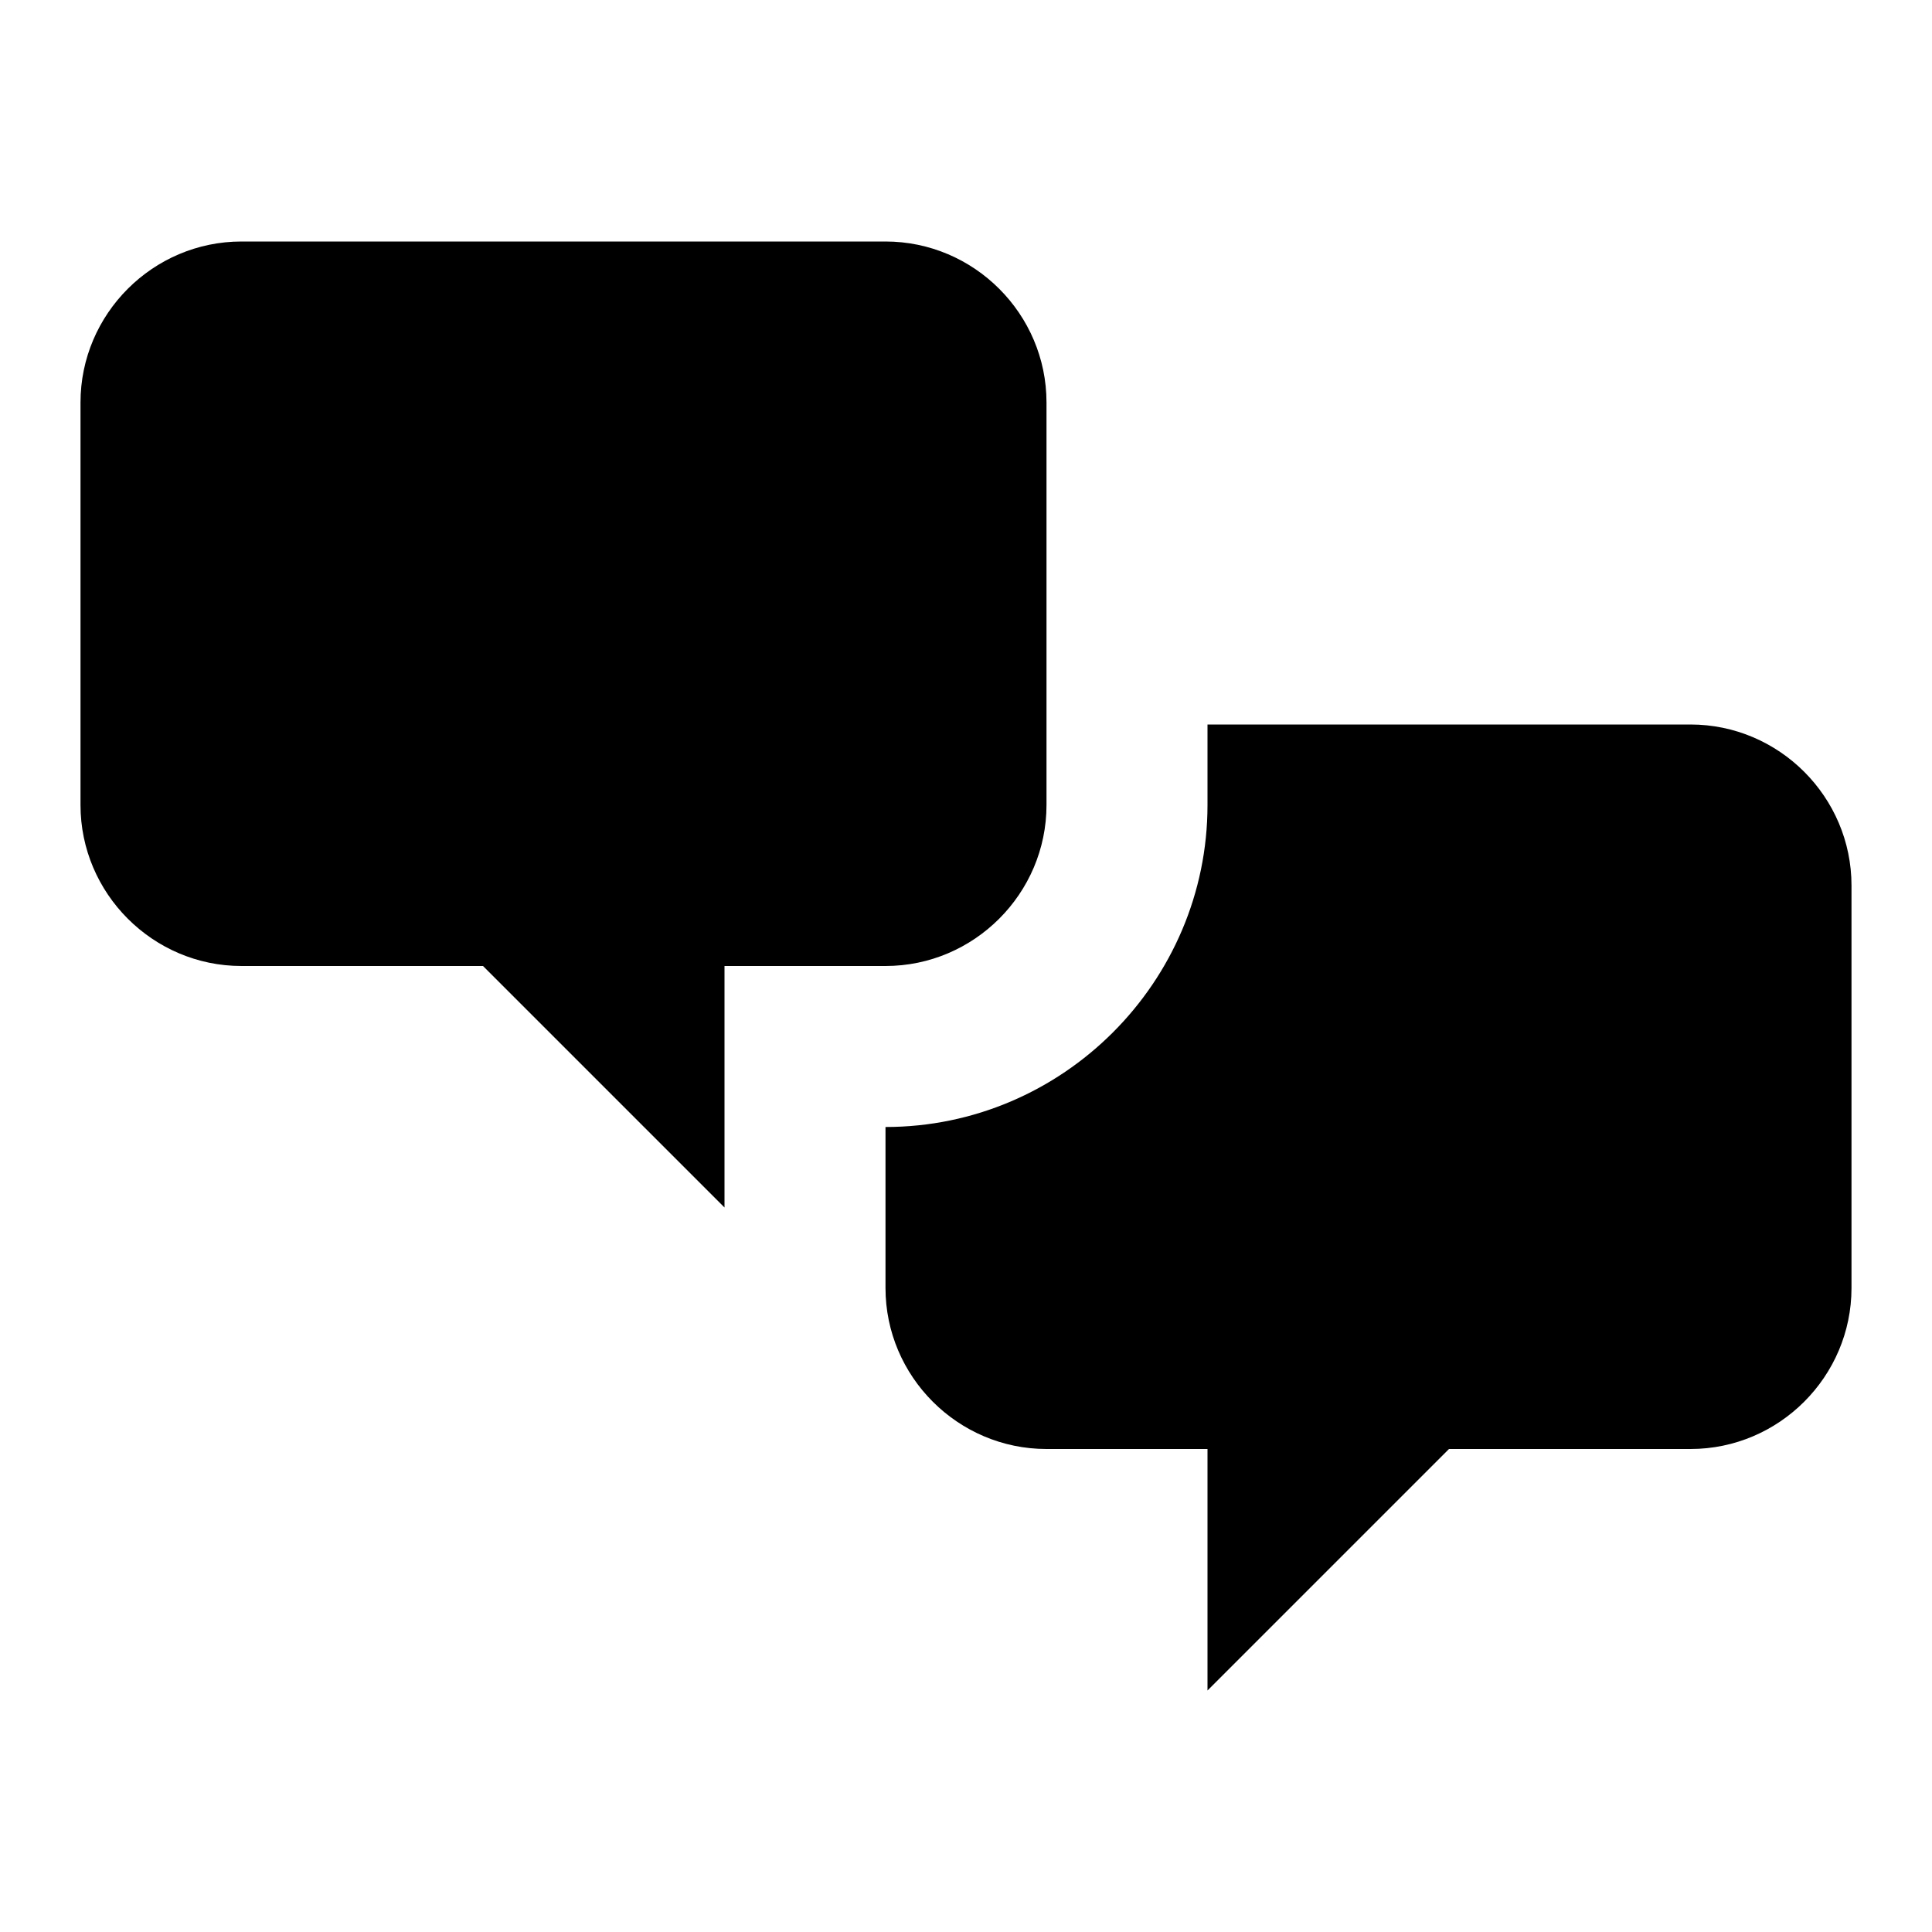
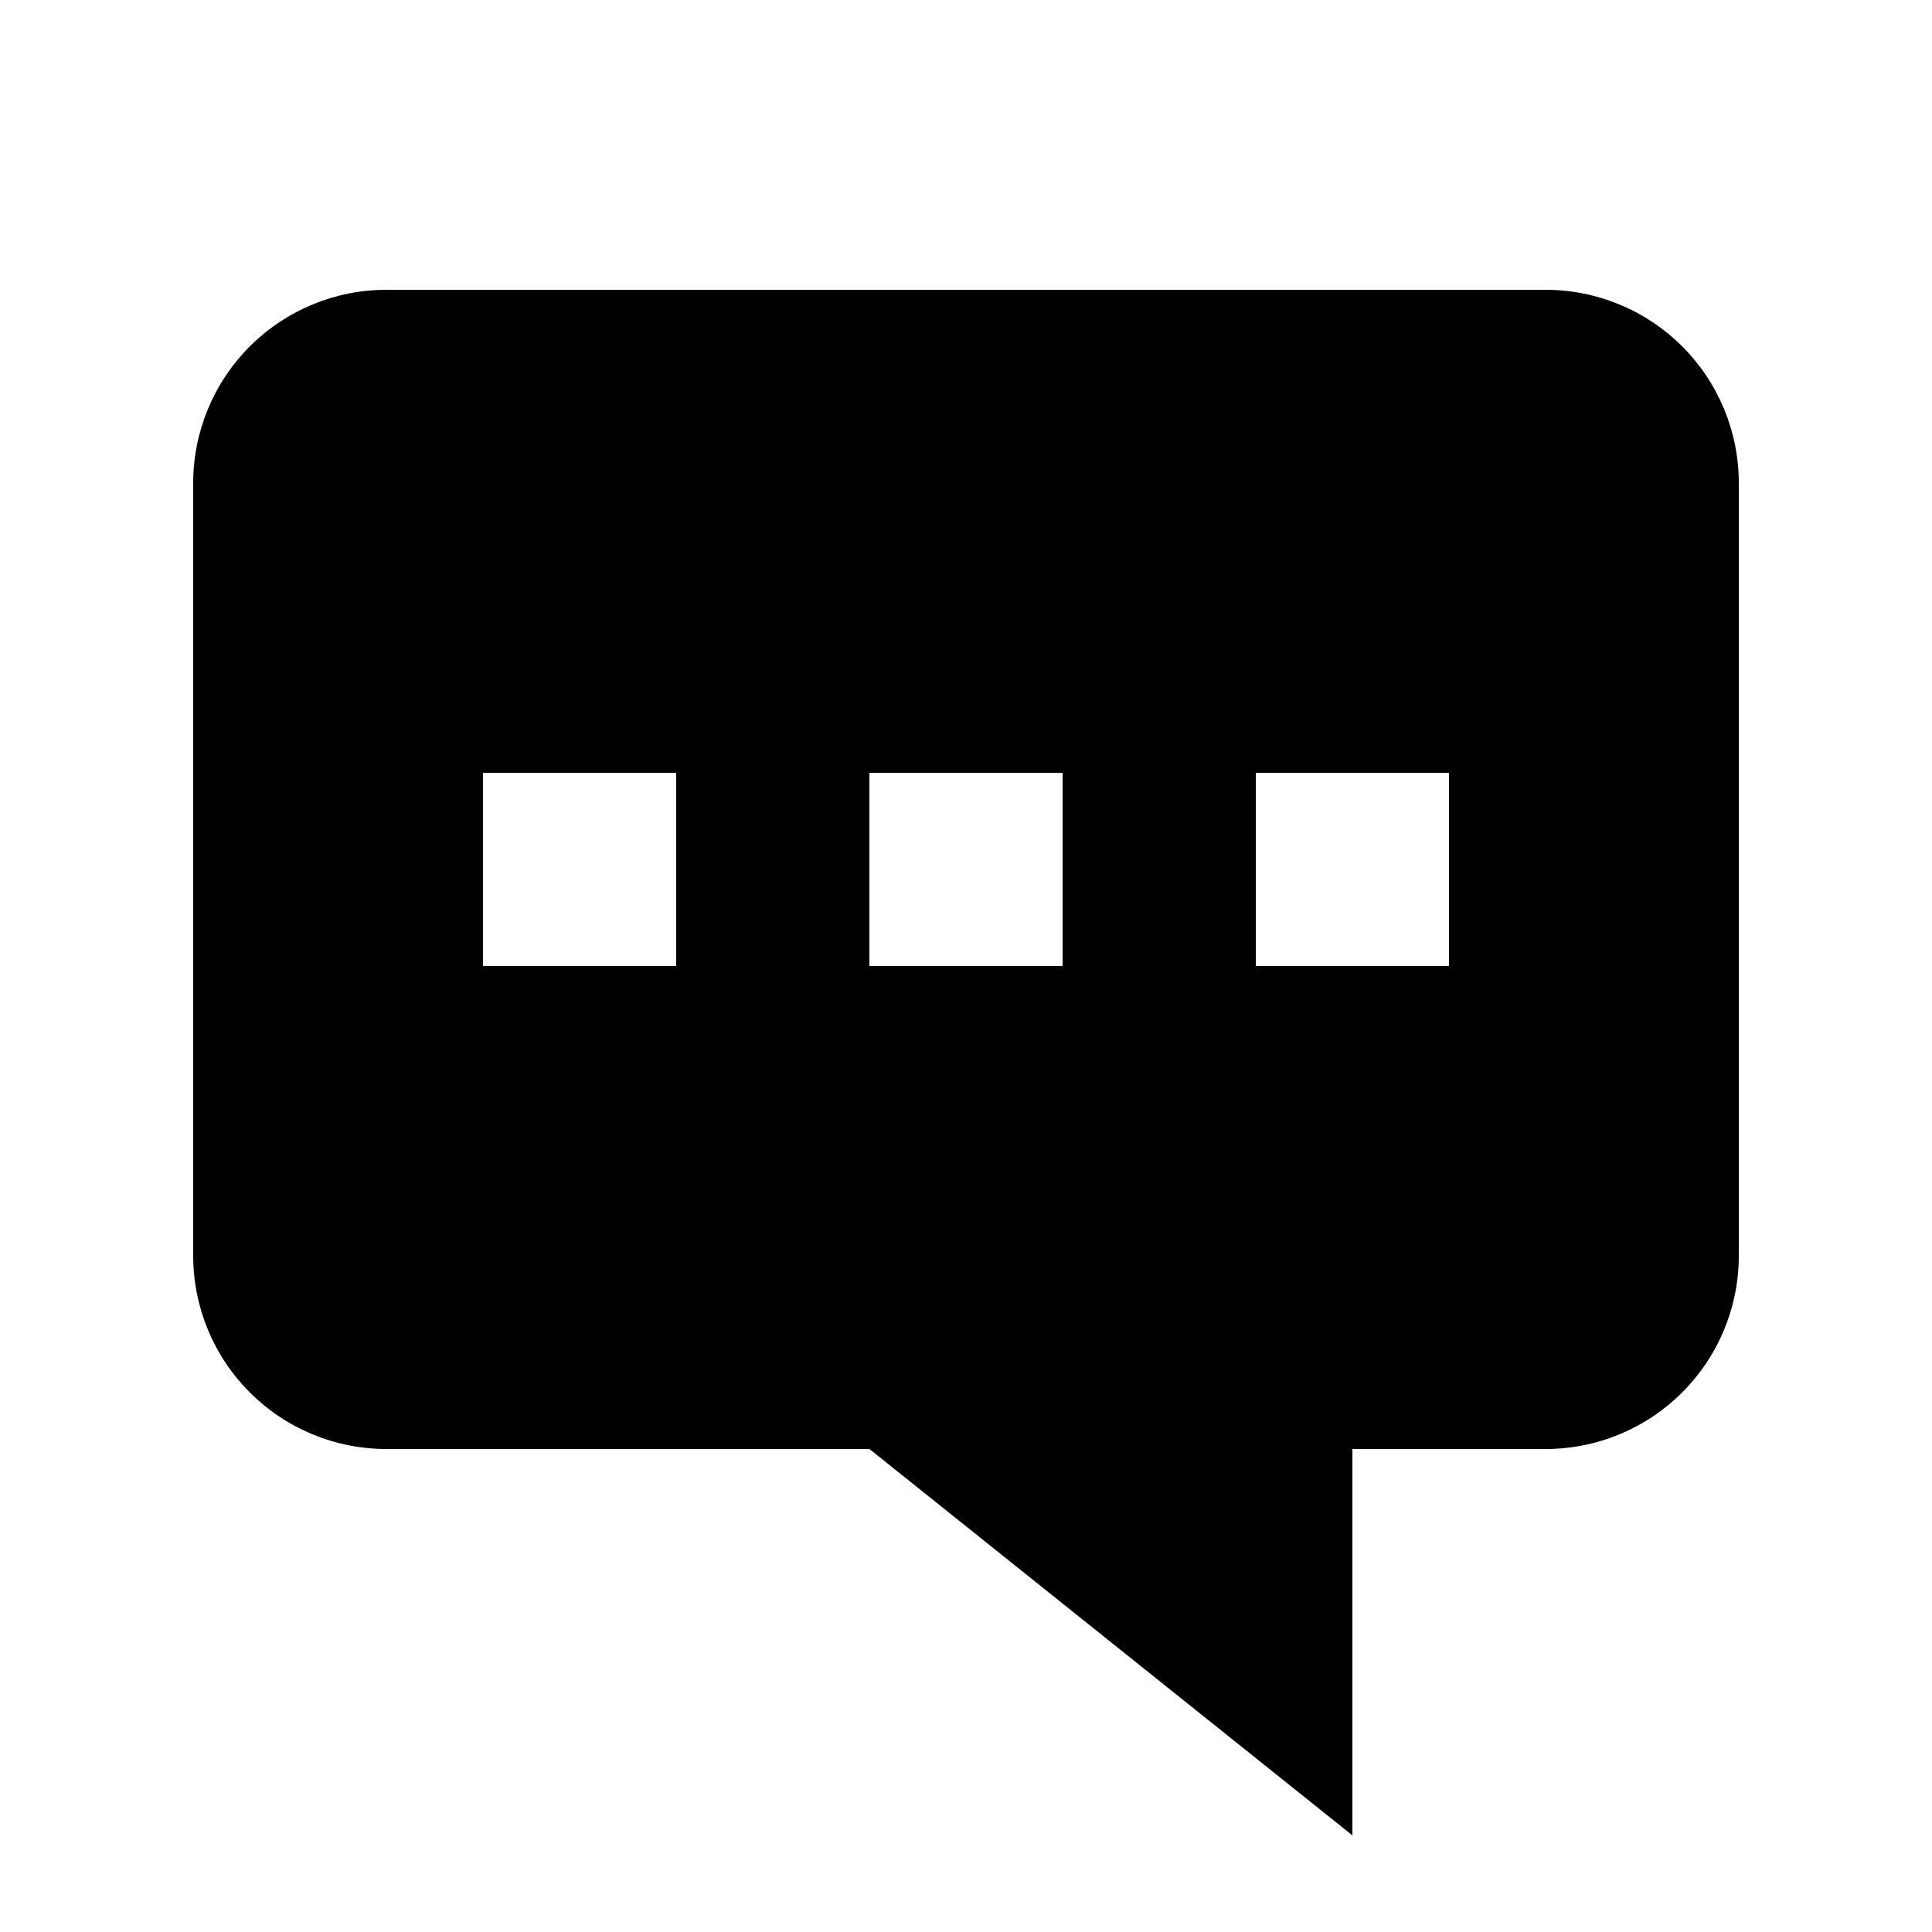
- <svg xmlns="http://www.w3.org/2000/svg" width="36" height="36" viewBox="0 0 36 36" fill="currentColor">
-   <path d="M4.5 18C2.85 18 1.5 16.65 1.5 15V7.5C1.5 5.85 2.85 4.5 4.5 4.5H16.5C18.15 4.5 19.5 5.85 19.5 7.5V15C19.5 16.65 18.15 18 16.5 18H13.5V22.5L9 18H4.5ZM31.5 27C33.15 27 34.5 25.65 34.5 24V16.5C34.5 14.85 33.15 13.5 31.5 13.5H22.5V15C22.5 18.3 19.8 21 16.5 21V24C16.5 25.65 17.85 27 19.5 27H22.5V31.5L27 27H31.5Z" fill="currentColor" />
+ <svg xmlns="http://www.w3.org/2000/svg" width="24" height="24" viewBox="0 0 24 24" fill="none">
+   <path fill-rule="evenodd" clip-rule="evenodd" d="M2.4 6V15.6C2.4 16.236 2.653 16.847 3.103 17.297C3.553 17.747 4.163 18 4.8 18H10.8L16.8 22.8V18H19.2C19.837 18 20.447 17.747 20.897 17.297C21.347 16.847 21.6 16.236 21.6 15.6V6C21.6 5.363 21.347 4.753 20.897 4.303C20.447 3.853 19.837 3.6 19.2 3.6H4.8C4.163 3.6 3.553 3.853 3.103 4.303C2.653 4.753 2.4 5.363 2.4 6ZM15.6 9.6H18V12H15.6V9.6ZM13.2 9.6H10.8V12H13.2V9.6ZM6 9.6H8.4V12H6V9.6Z" fill="currentColor" />
</svg>
